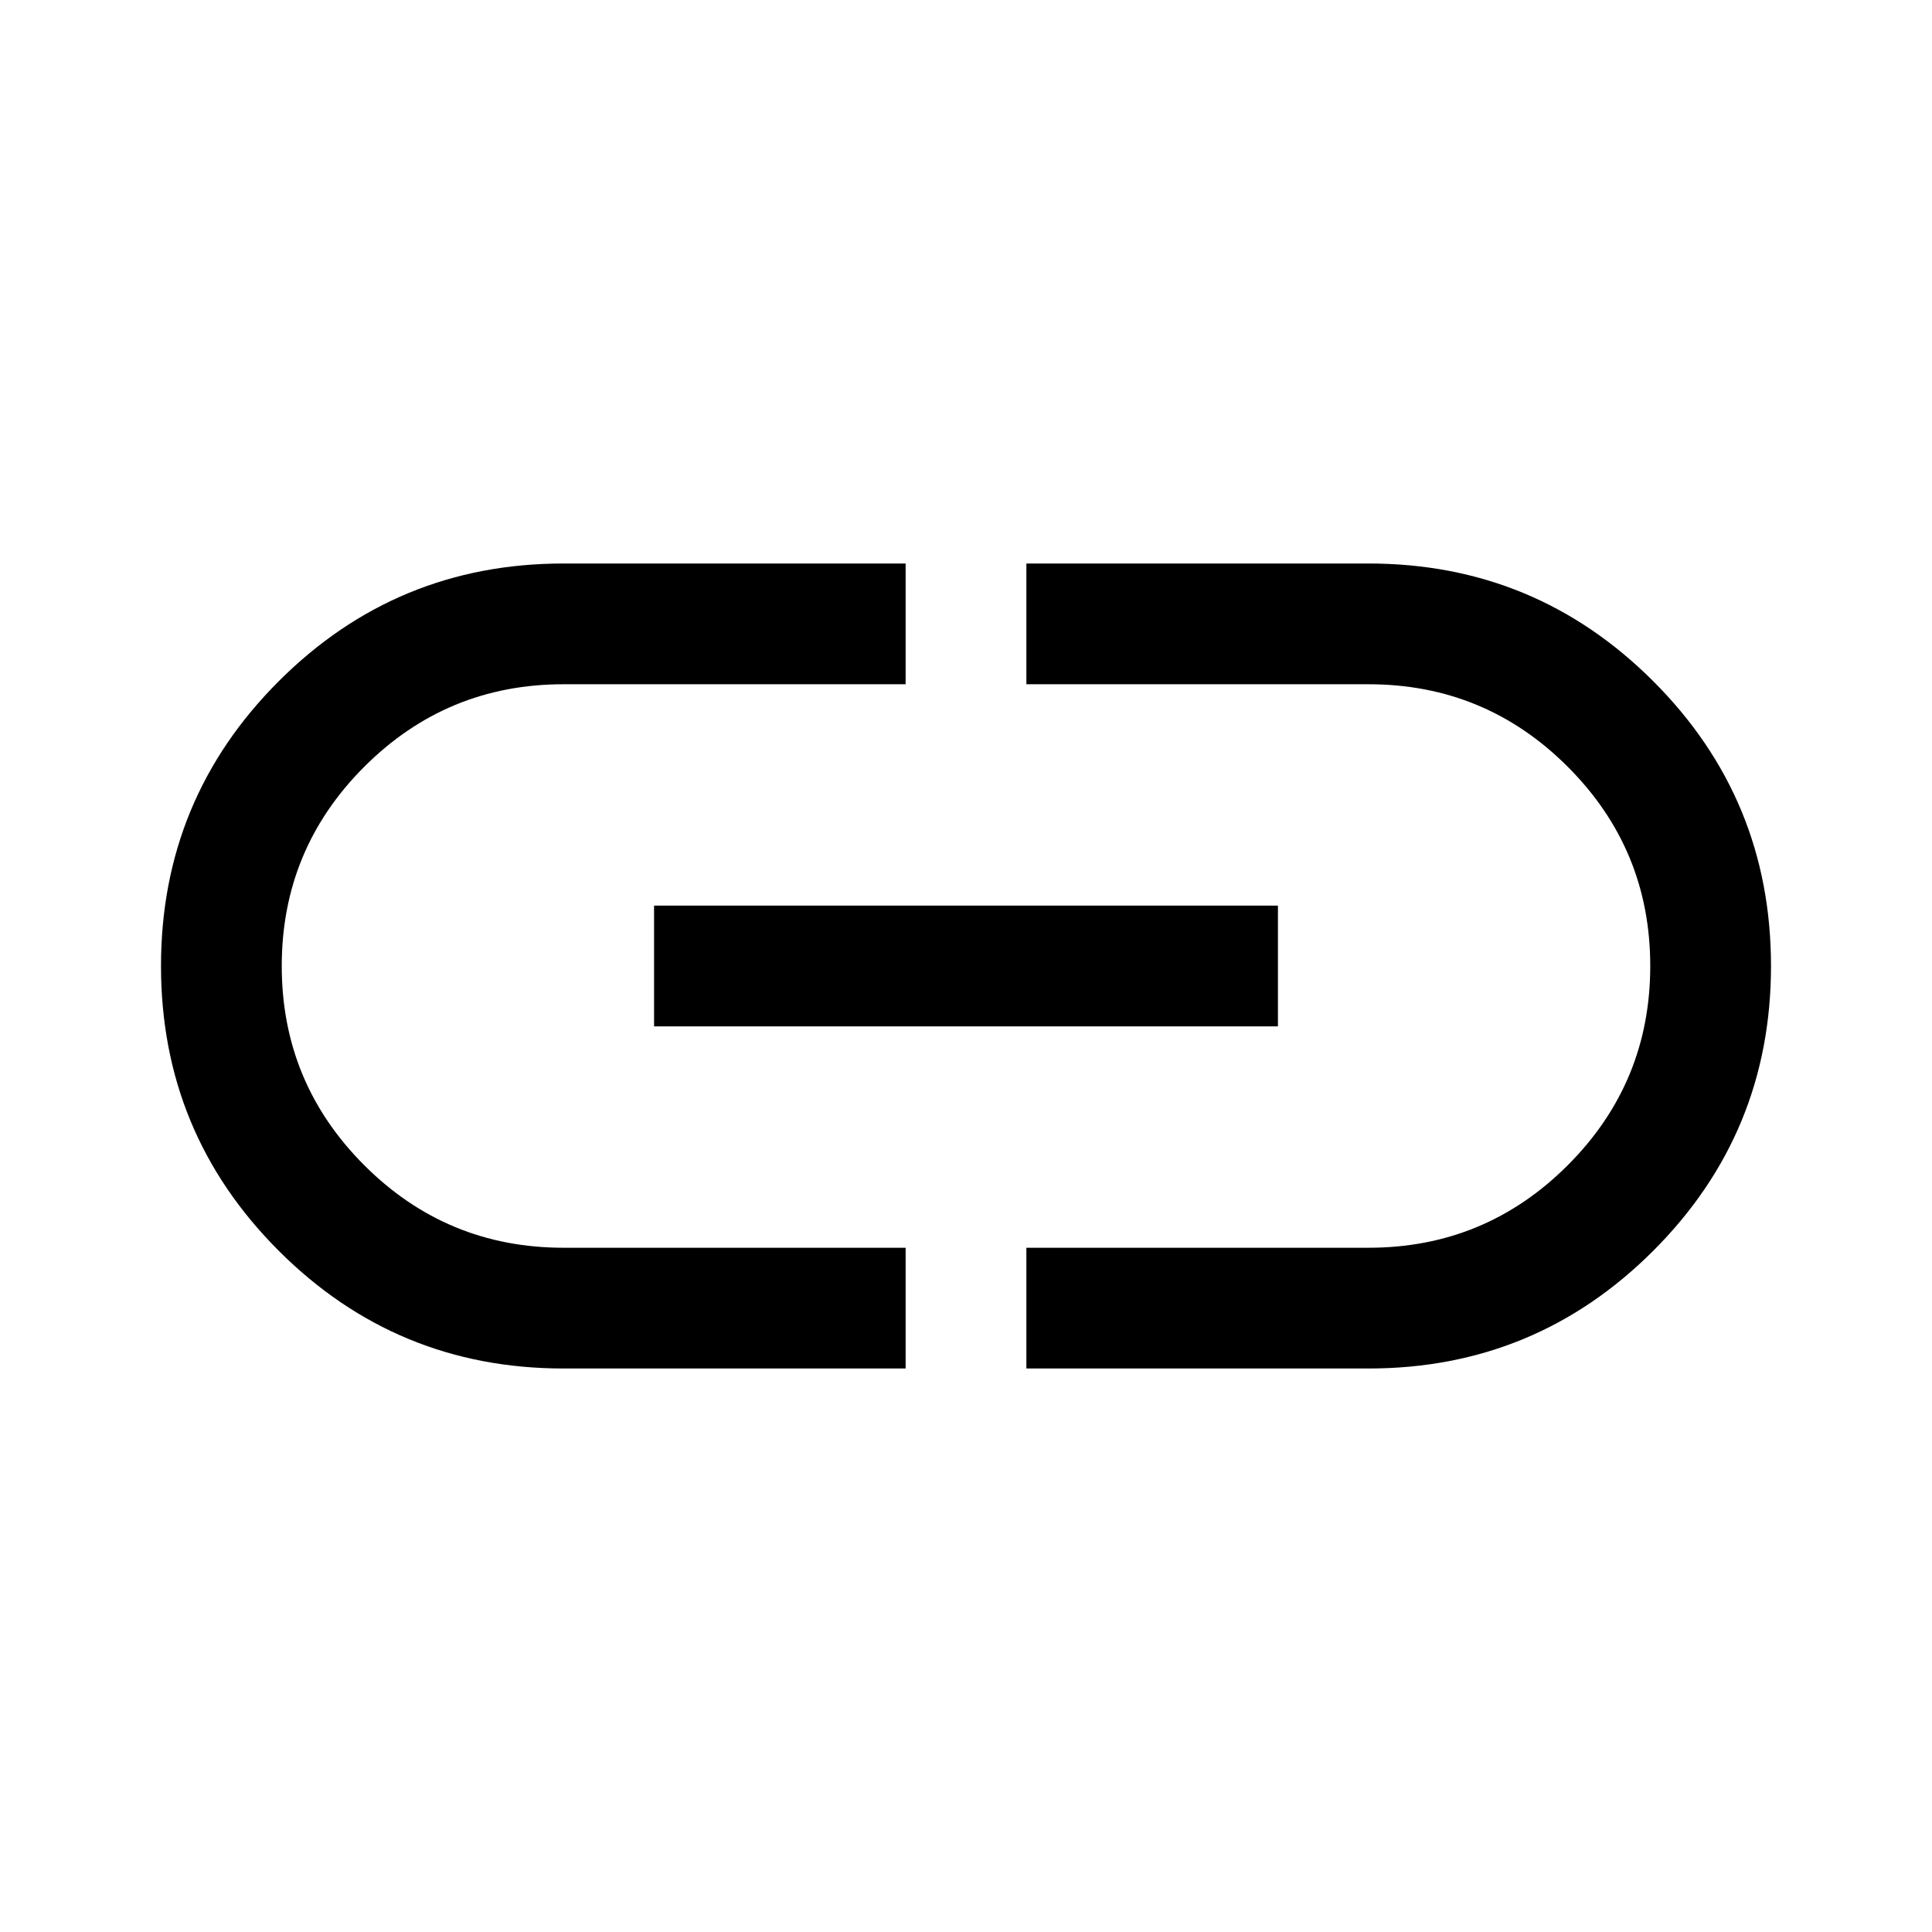
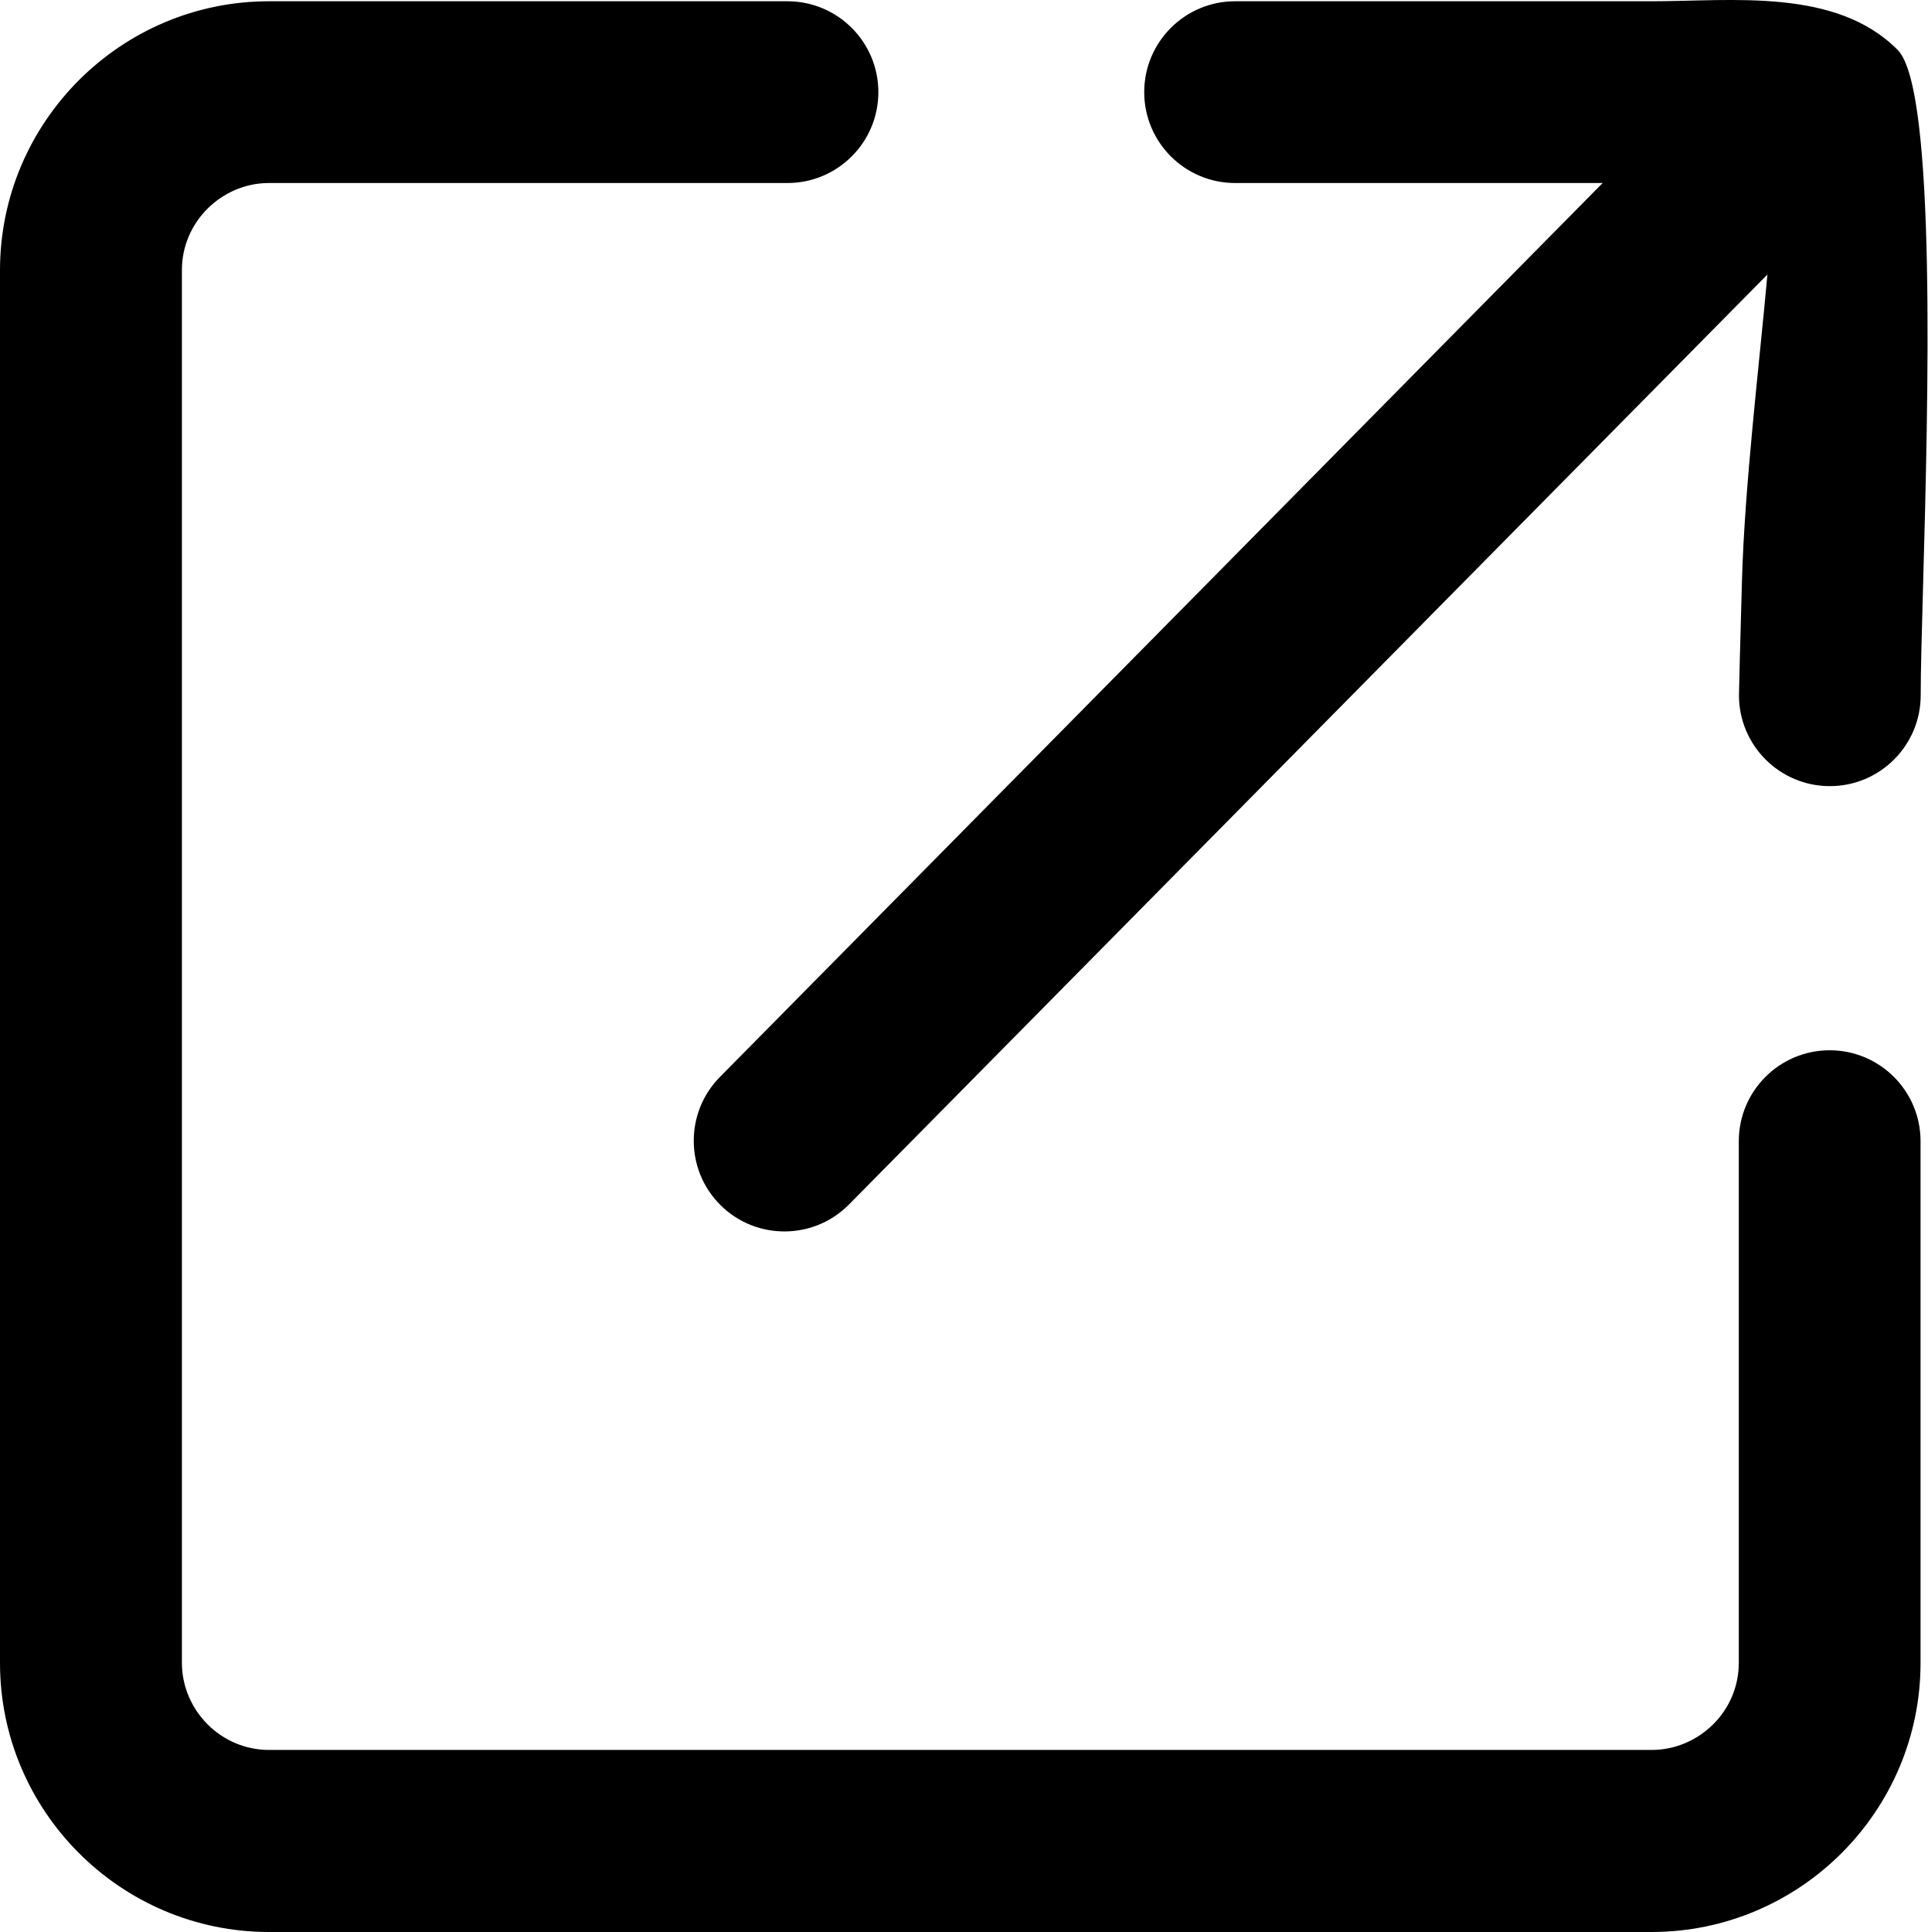
- <svg xmlns="http://www.w3.org/2000/svg" fill="black" height="48" width="48">
-   <path d="M22.5 34H14q-4.15 0-7.075-2.925T4 24q0-4.15 2.925-7.075T14 14h8.5v3H14q-2.9 0-4.95 2.05Q7 21.1 7 24q0 2.9 2.05 4.95Q11.1 31 14 31h8.5Zm-6.25-8.5v-3h15.5v3ZM25.5 34v-3H34q2.9 0 4.95-2.05Q41 26.9 41 24q0-2.9-2.05-4.95Q36.9 17 34 17h-8.5v-3H34q4.15 0 7.075 2.925T44 24q0 4.15-2.925 7.075T34 34Z" />
+ <svg xmlns="http://www.w3.org/2000/svg" version="1.1" id="Layer_1" x="0px" y="0px" viewBox="0 0 122.6 122.88" style="enable-background:new 0 0 122.6 122.88" xml:space="preserve">
+   <g>
+     <path d="M110.6,72.58c0-3.19,2.59-5.78,5.78-5.78c3.19,0,5.78,2.59,5.78,5.78v33.19c0,4.71-1.92,8.99-5.02,12.09 c-3.1,3.1-7.38,5.02-12.09,5.02H17.11c-4.71,0-8.99-1.92-12.09-5.02c-3.1-3.1-5.02-7.38-5.02-12.09V17.19 C0,12.48,1.92,8.2,5.02,5.1C8.12,2,12.4,0.08,17.11,0.08h32.98c3.19,0,5.78,2.59,5.78,5.78c0,3.19-2.59,5.78-5.78,5.78H17.11 c-1.52,0-2.9,0.63-3.91,1.63c-1.01,1.01-1.63,2.39-1.63,3.91v88.58c0,1.52,0.63,2.9,1.63,3.91c1.01,1.01,2.39,1.63,3.91,1.63h87.95 c1.52,0,2.9-0.63,3.91-1.63s1.63-2.39,1.63-3.91V72.58L110.6,72.58z M112.42,17.46L54.01,76.6c-2.23,2.27-5.89,2.3-8.16,0.07 c-2.27-2.23-2.3-5.89-0.07-8.16l56.16-56.87H78.56c-3.19,0-5.78-2.59-5.78-5.78c0-3.19,2.59-5.78,5.78-5.78h26.5 c5.12,0,11.72-0.87,15.65,3.1c2.48,2.51,1.93,22.52,1.61,34.11c-0.08,3-0.15,5.29-0.15,6.93c0,3.19-2.59,5.78-5.78,5.78 c-3.19,0-5.78-2.59-5.78-5.78c0-0.31,0.08-3.32,0.19-7.24C110.96,30.94,111.93,22.94,112.42,17.46L112.42,17.46z" />
+   </g>
</svg>
